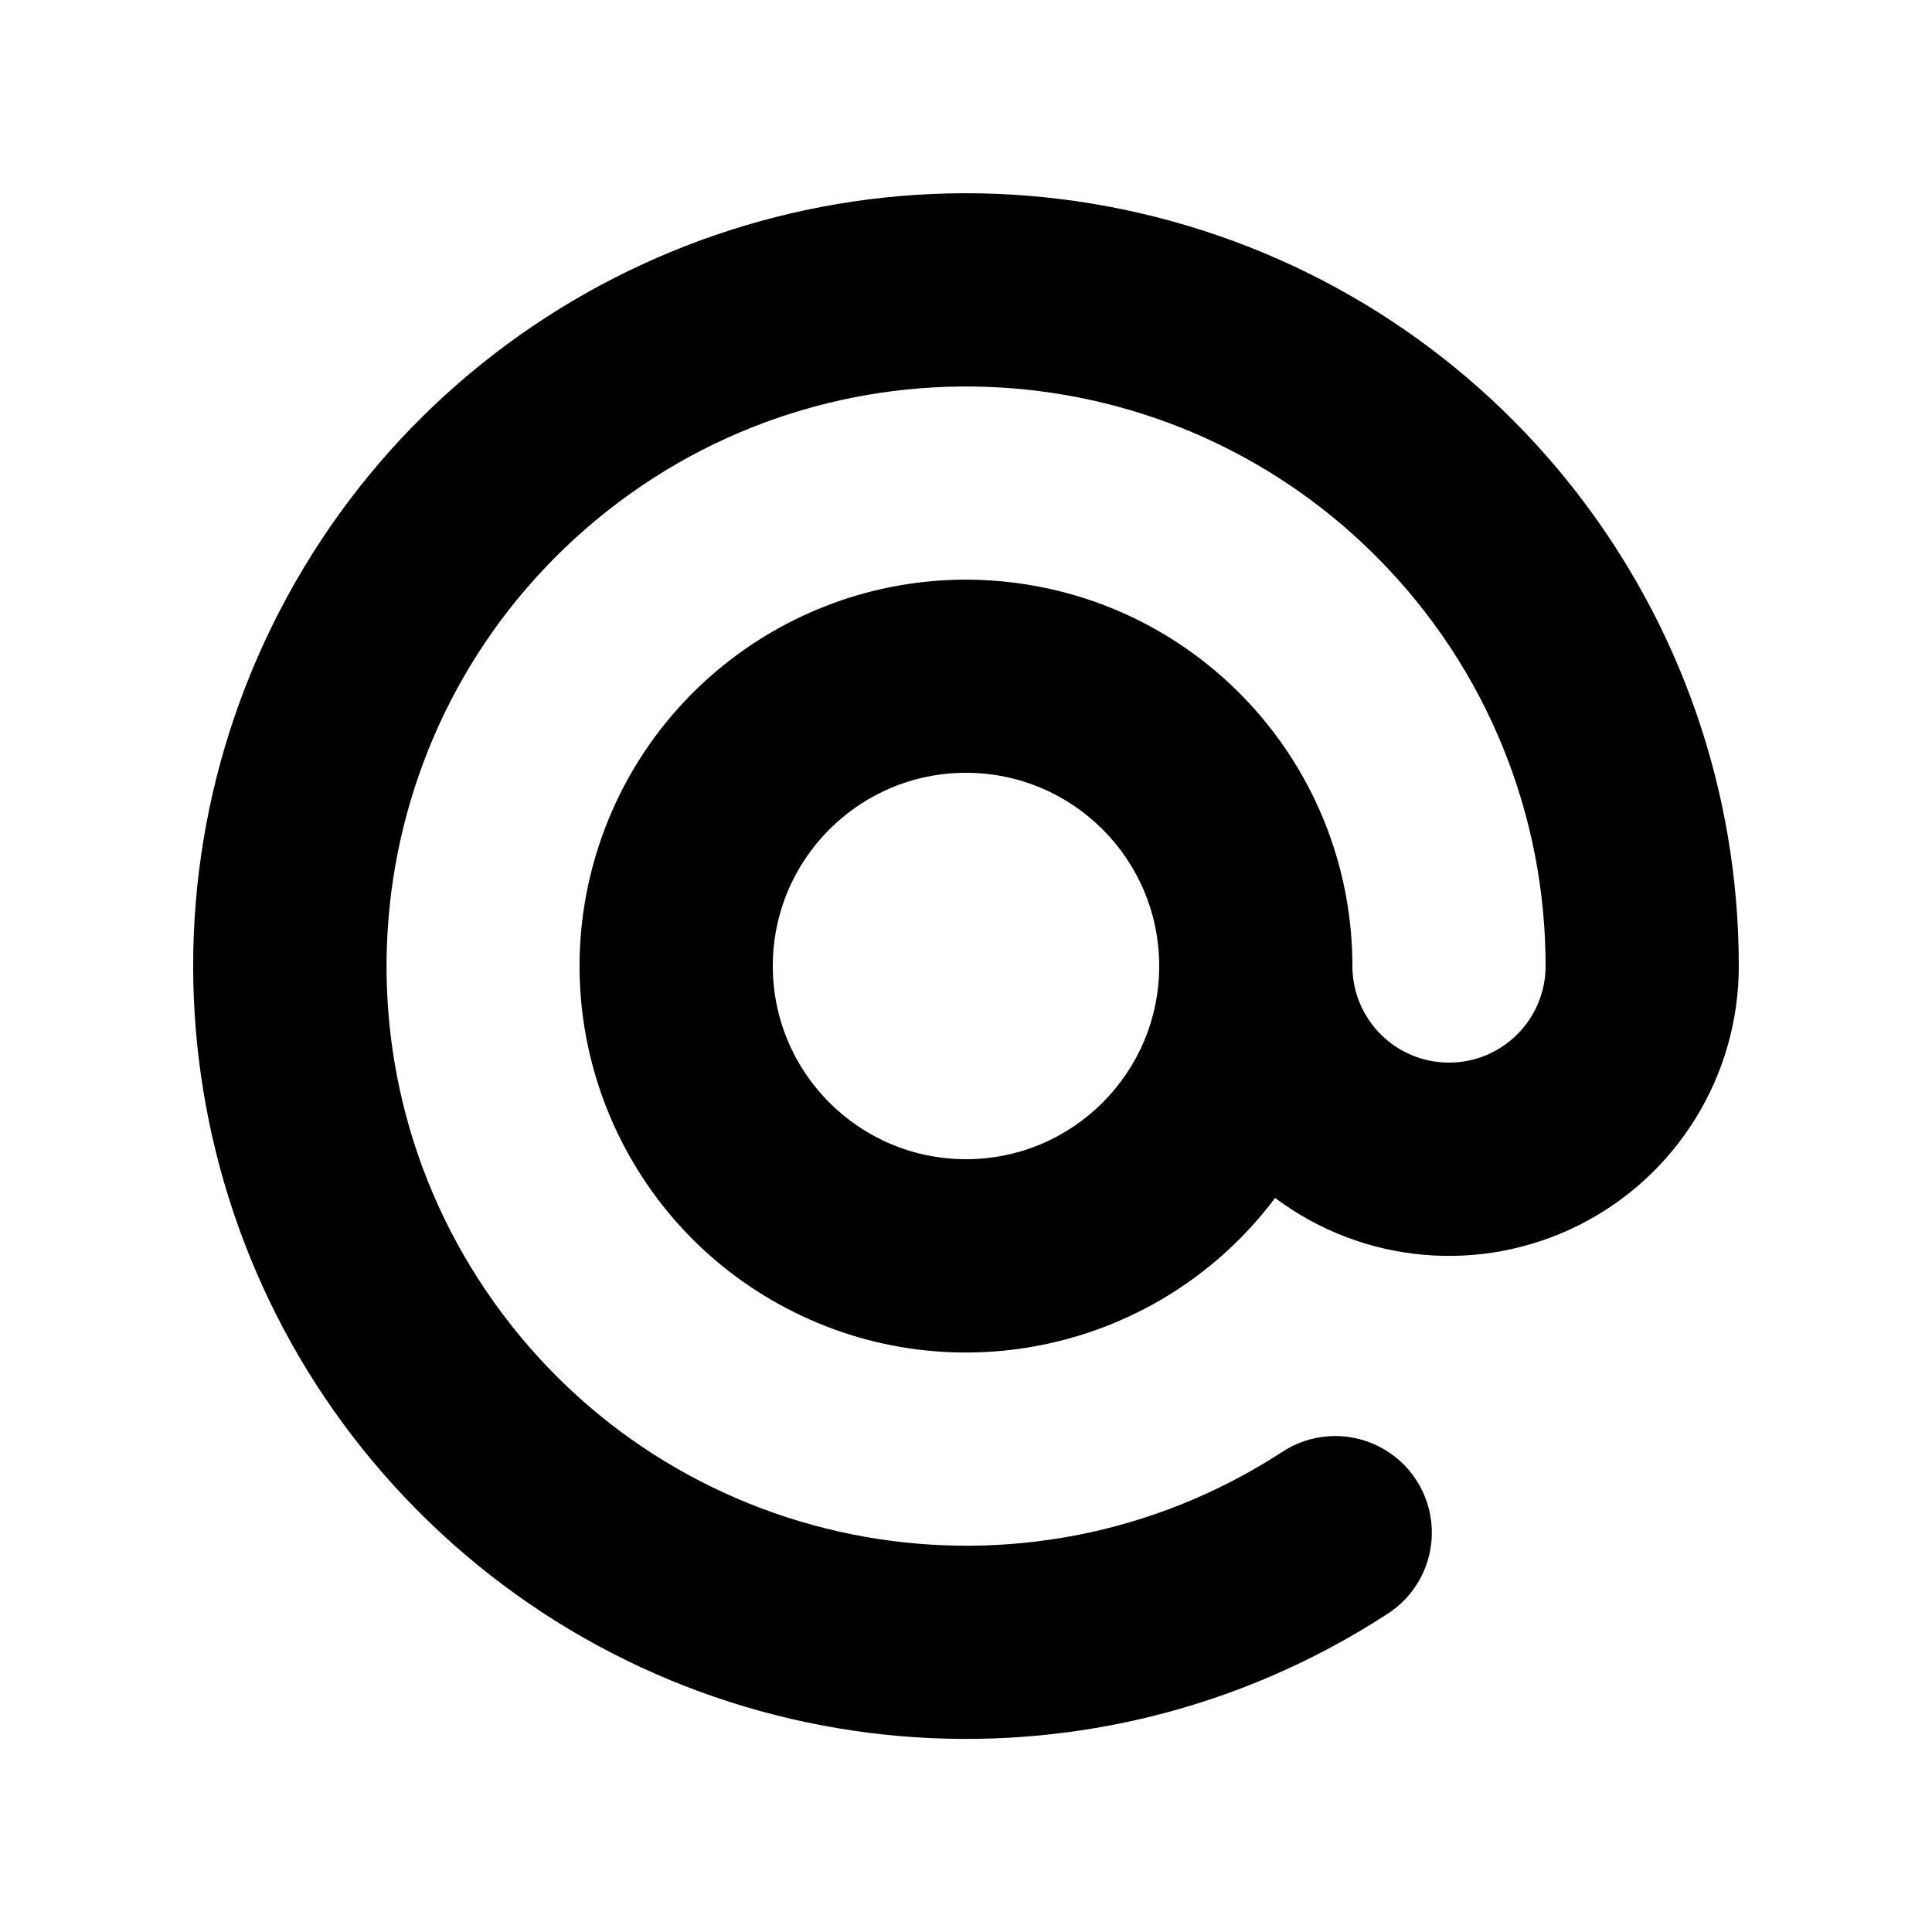
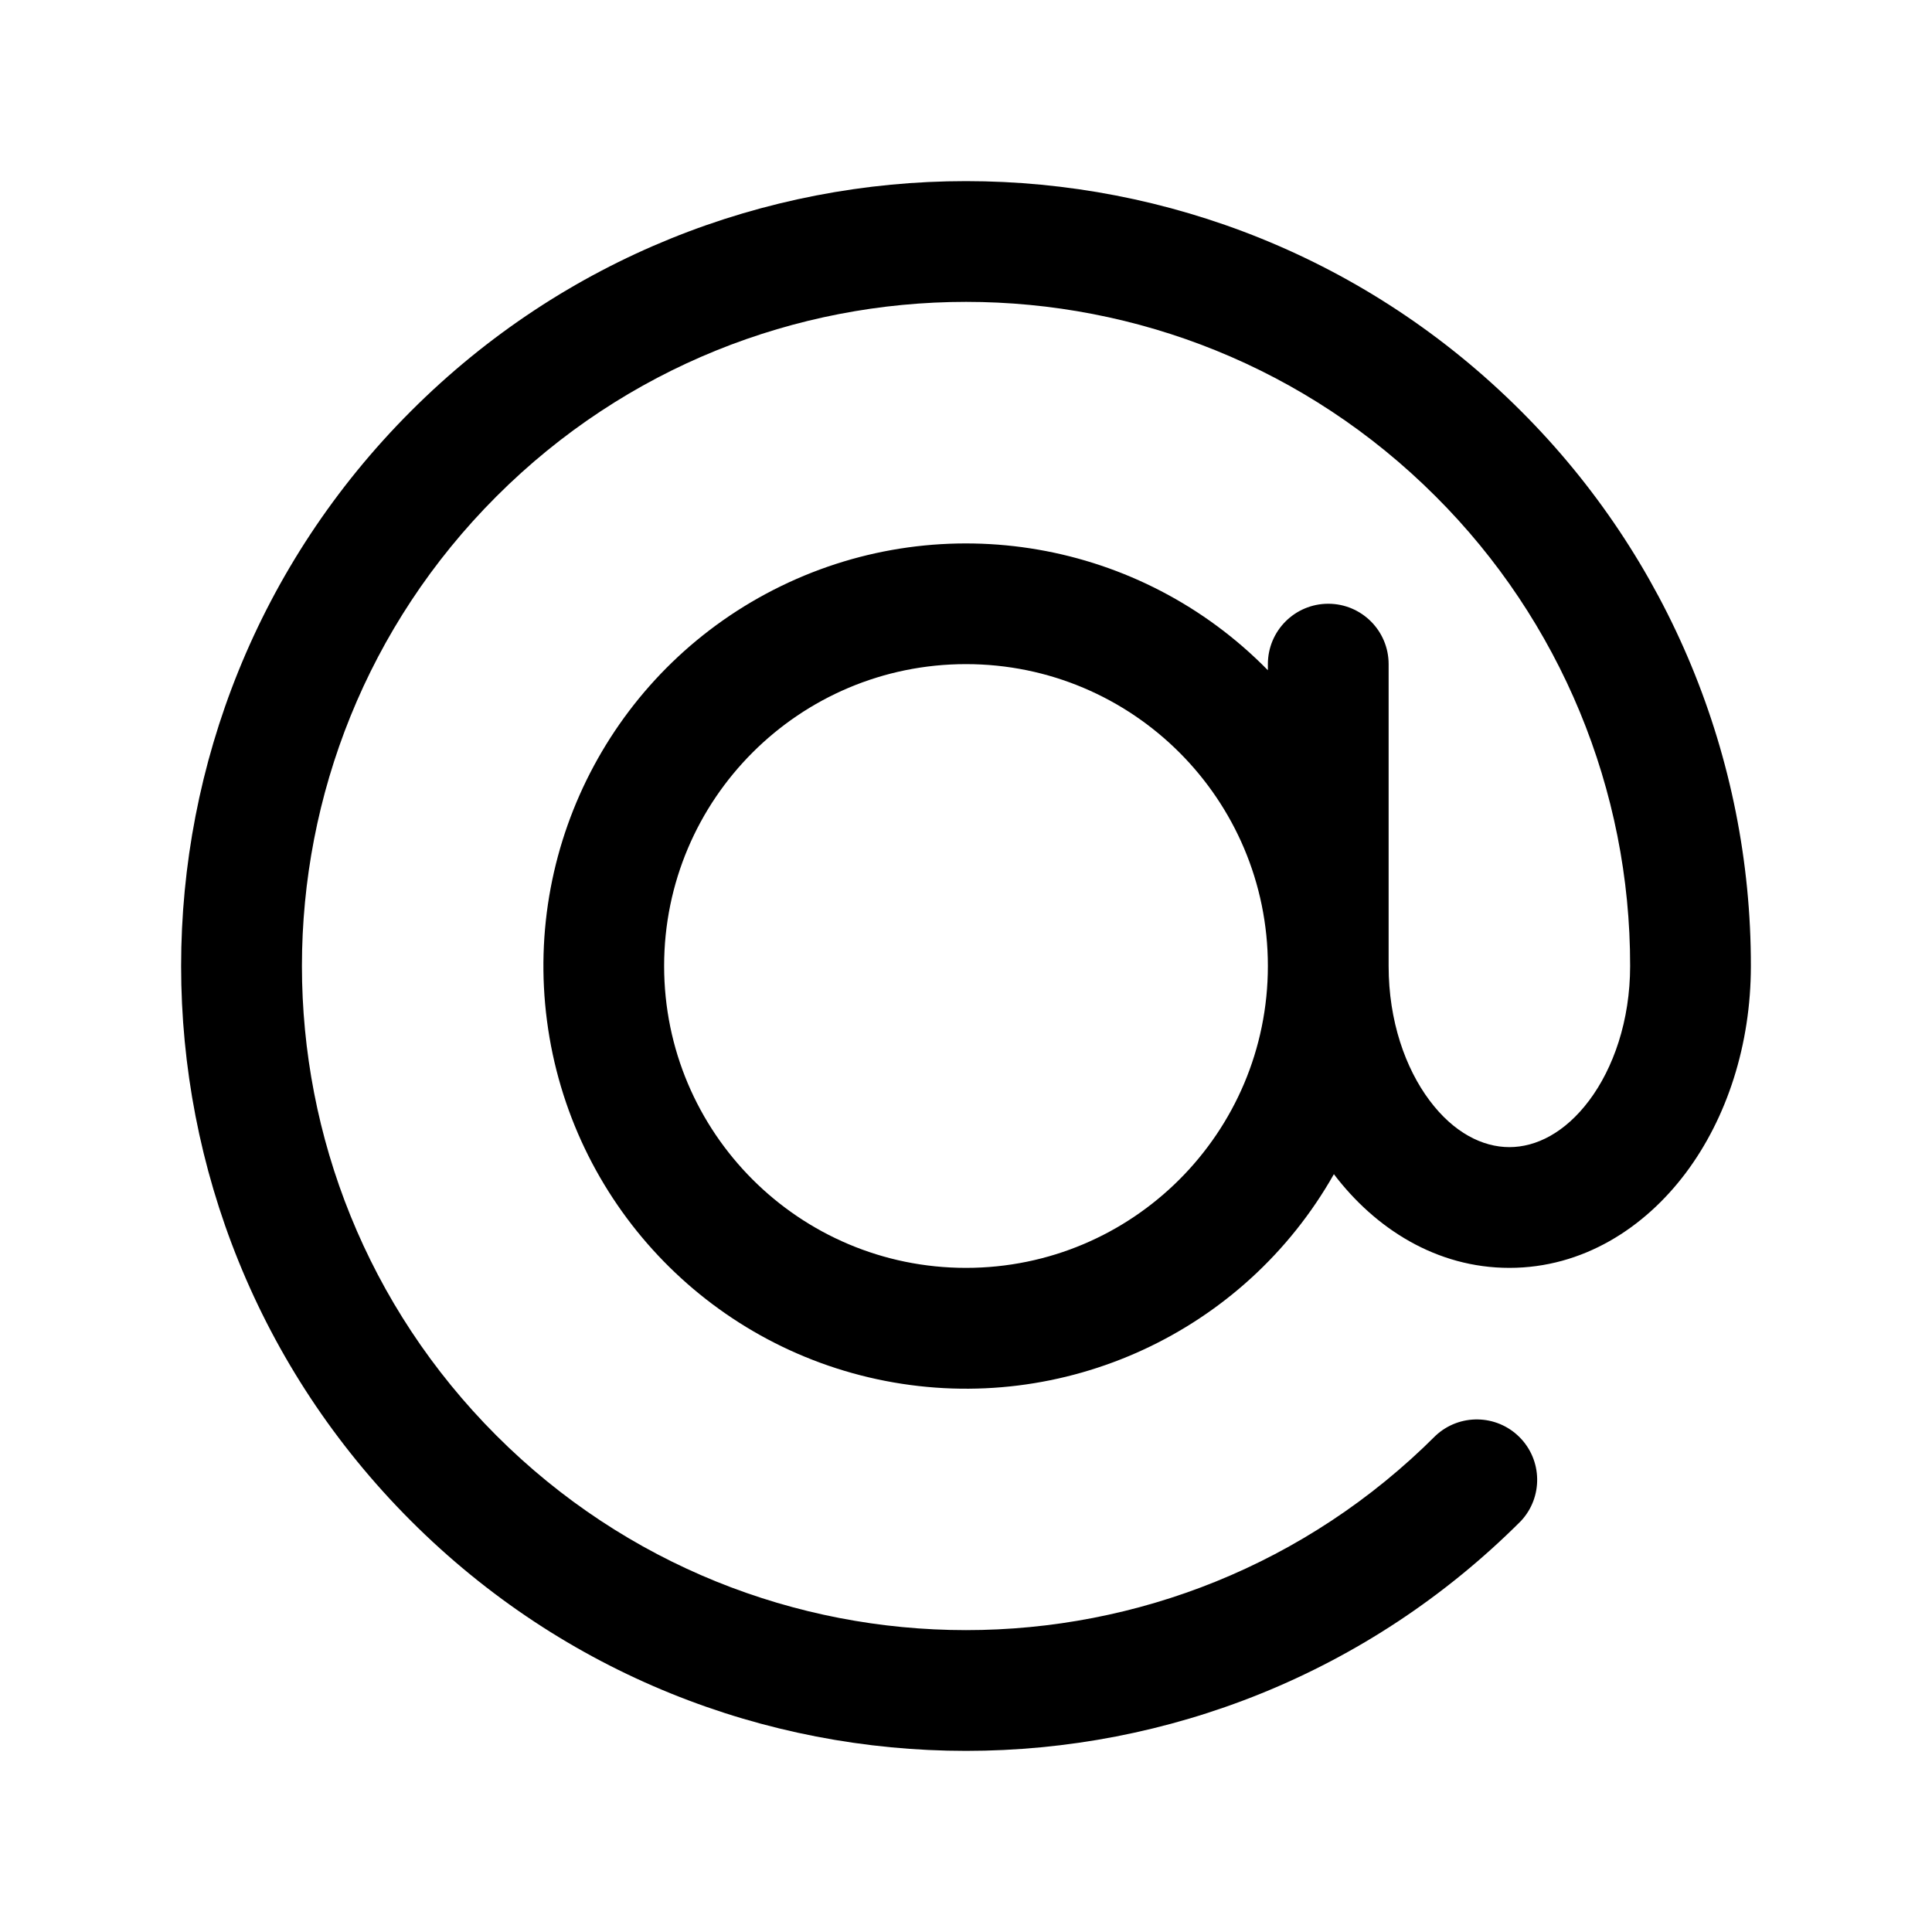
- <svg xmlns="http://www.w3.org/2000/svg" viewBox="0 0 20 20" fill="currentColor">
-   <path fill-rule="evenodd" d="M14.243 5.757a6 6 0 10-.986 9.284 1 1 0 111.087 1.678A8 8 0 1118 10a3 3 0 01-4.8 2.401A4 4 0 1114 10a1 1 0 102 0c0-1.537-.586-3.07-1.757-4.243zM12 10a2 2 0 10-4 0 2 2 0 004 0z" clip-rule="evenodd" />
+ <svg xmlns="http://www.w3.org/2000/svg" viewBox="0 0 24 24" fill="currentColor" aria-hidden="true">
+   <path fill-rule="evenodd" d="M17.834 6.166a8.25 8.25 0 100 11.668.75.75 0 011.06 1.06c-3.807 3.808-9.98 3.808-13.788 0-3.808-3.807-3.808-9.98 0-13.788 3.807-3.808 9.98-3.808 13.788 0A9.722 9.722 0 0121.75 12c0 .975-.296 1.887-.809 2.571-.514.685-1.28 1.179-2.191 1.179-.904 0-1.666-.487-2.18-1.164a5.25 5.25 0 11-.82-6.26V8.25a.75.75 0 011.5 0V12c0 .682.208 1.27.509 1.671.3.401.659.579.991.579.332 0 .69-.178.991-.579.3-.4.509-.99.509-1.671a8.222 8.222 0 00-2.416-5.834zM15.75 12a3.75 3.75 0 10-7.5 0 3.75 3.75 0 007.5 0z" clip-rule="evenodd" />
</svg>
